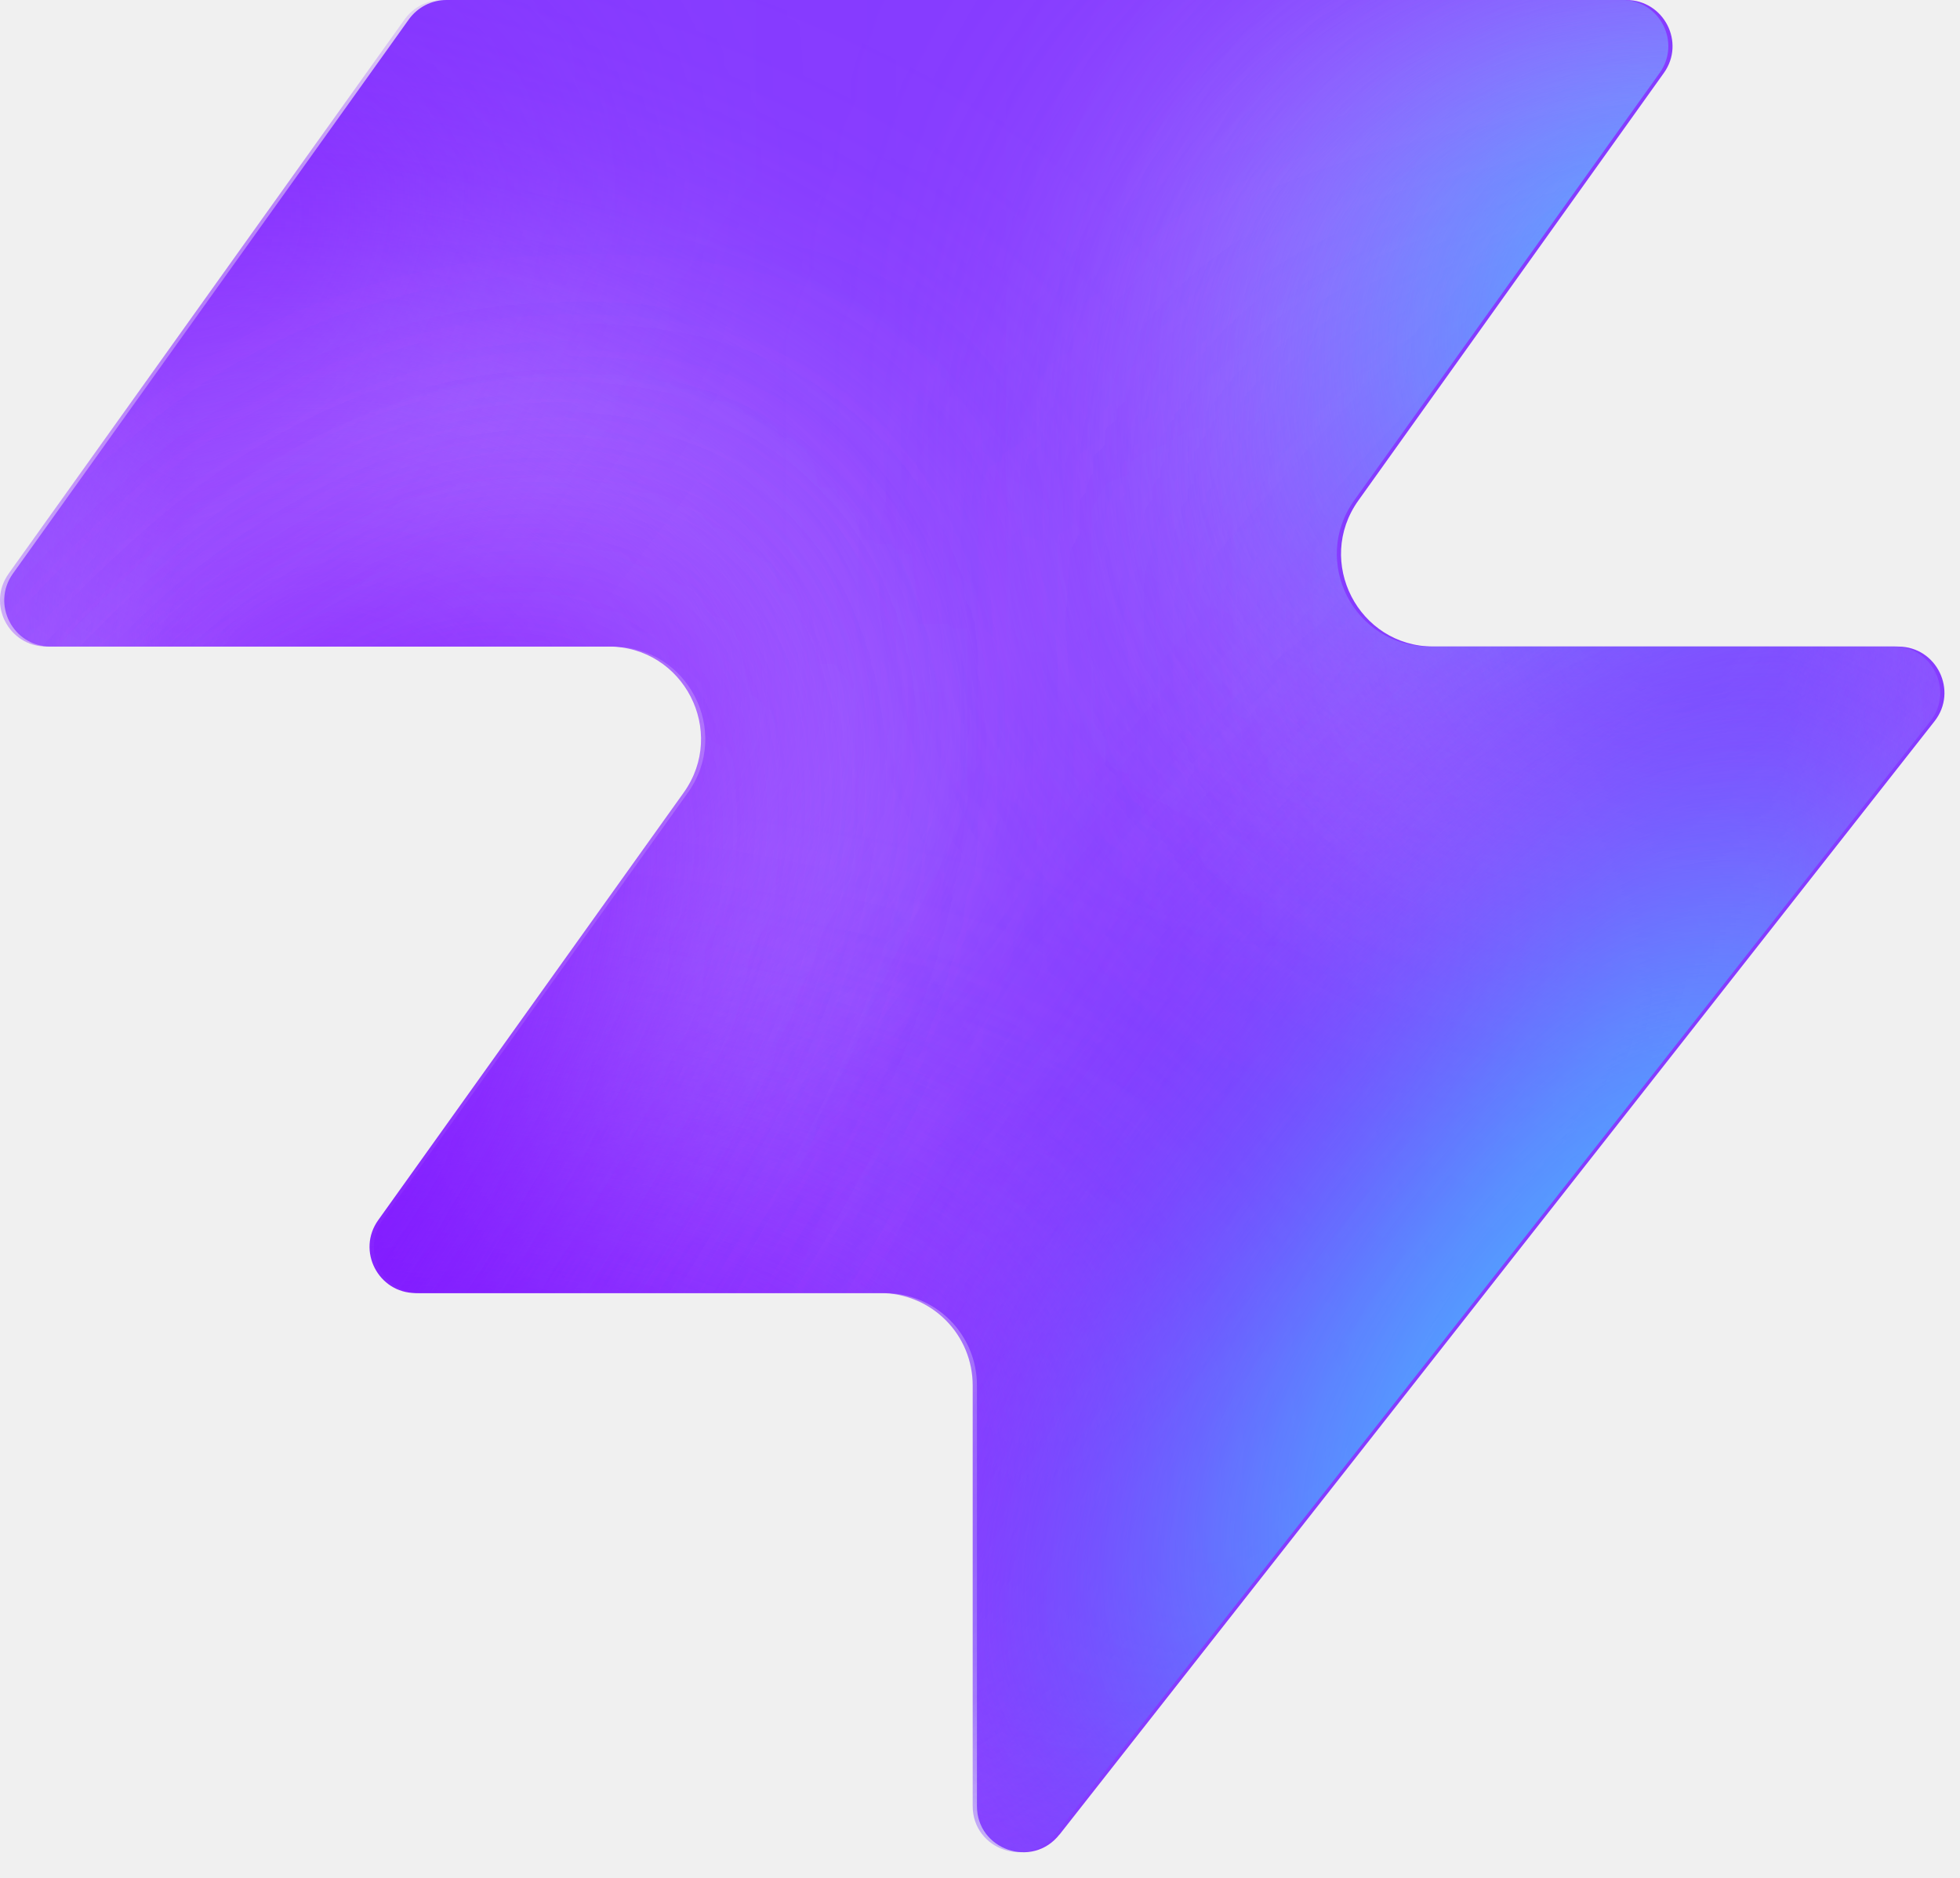
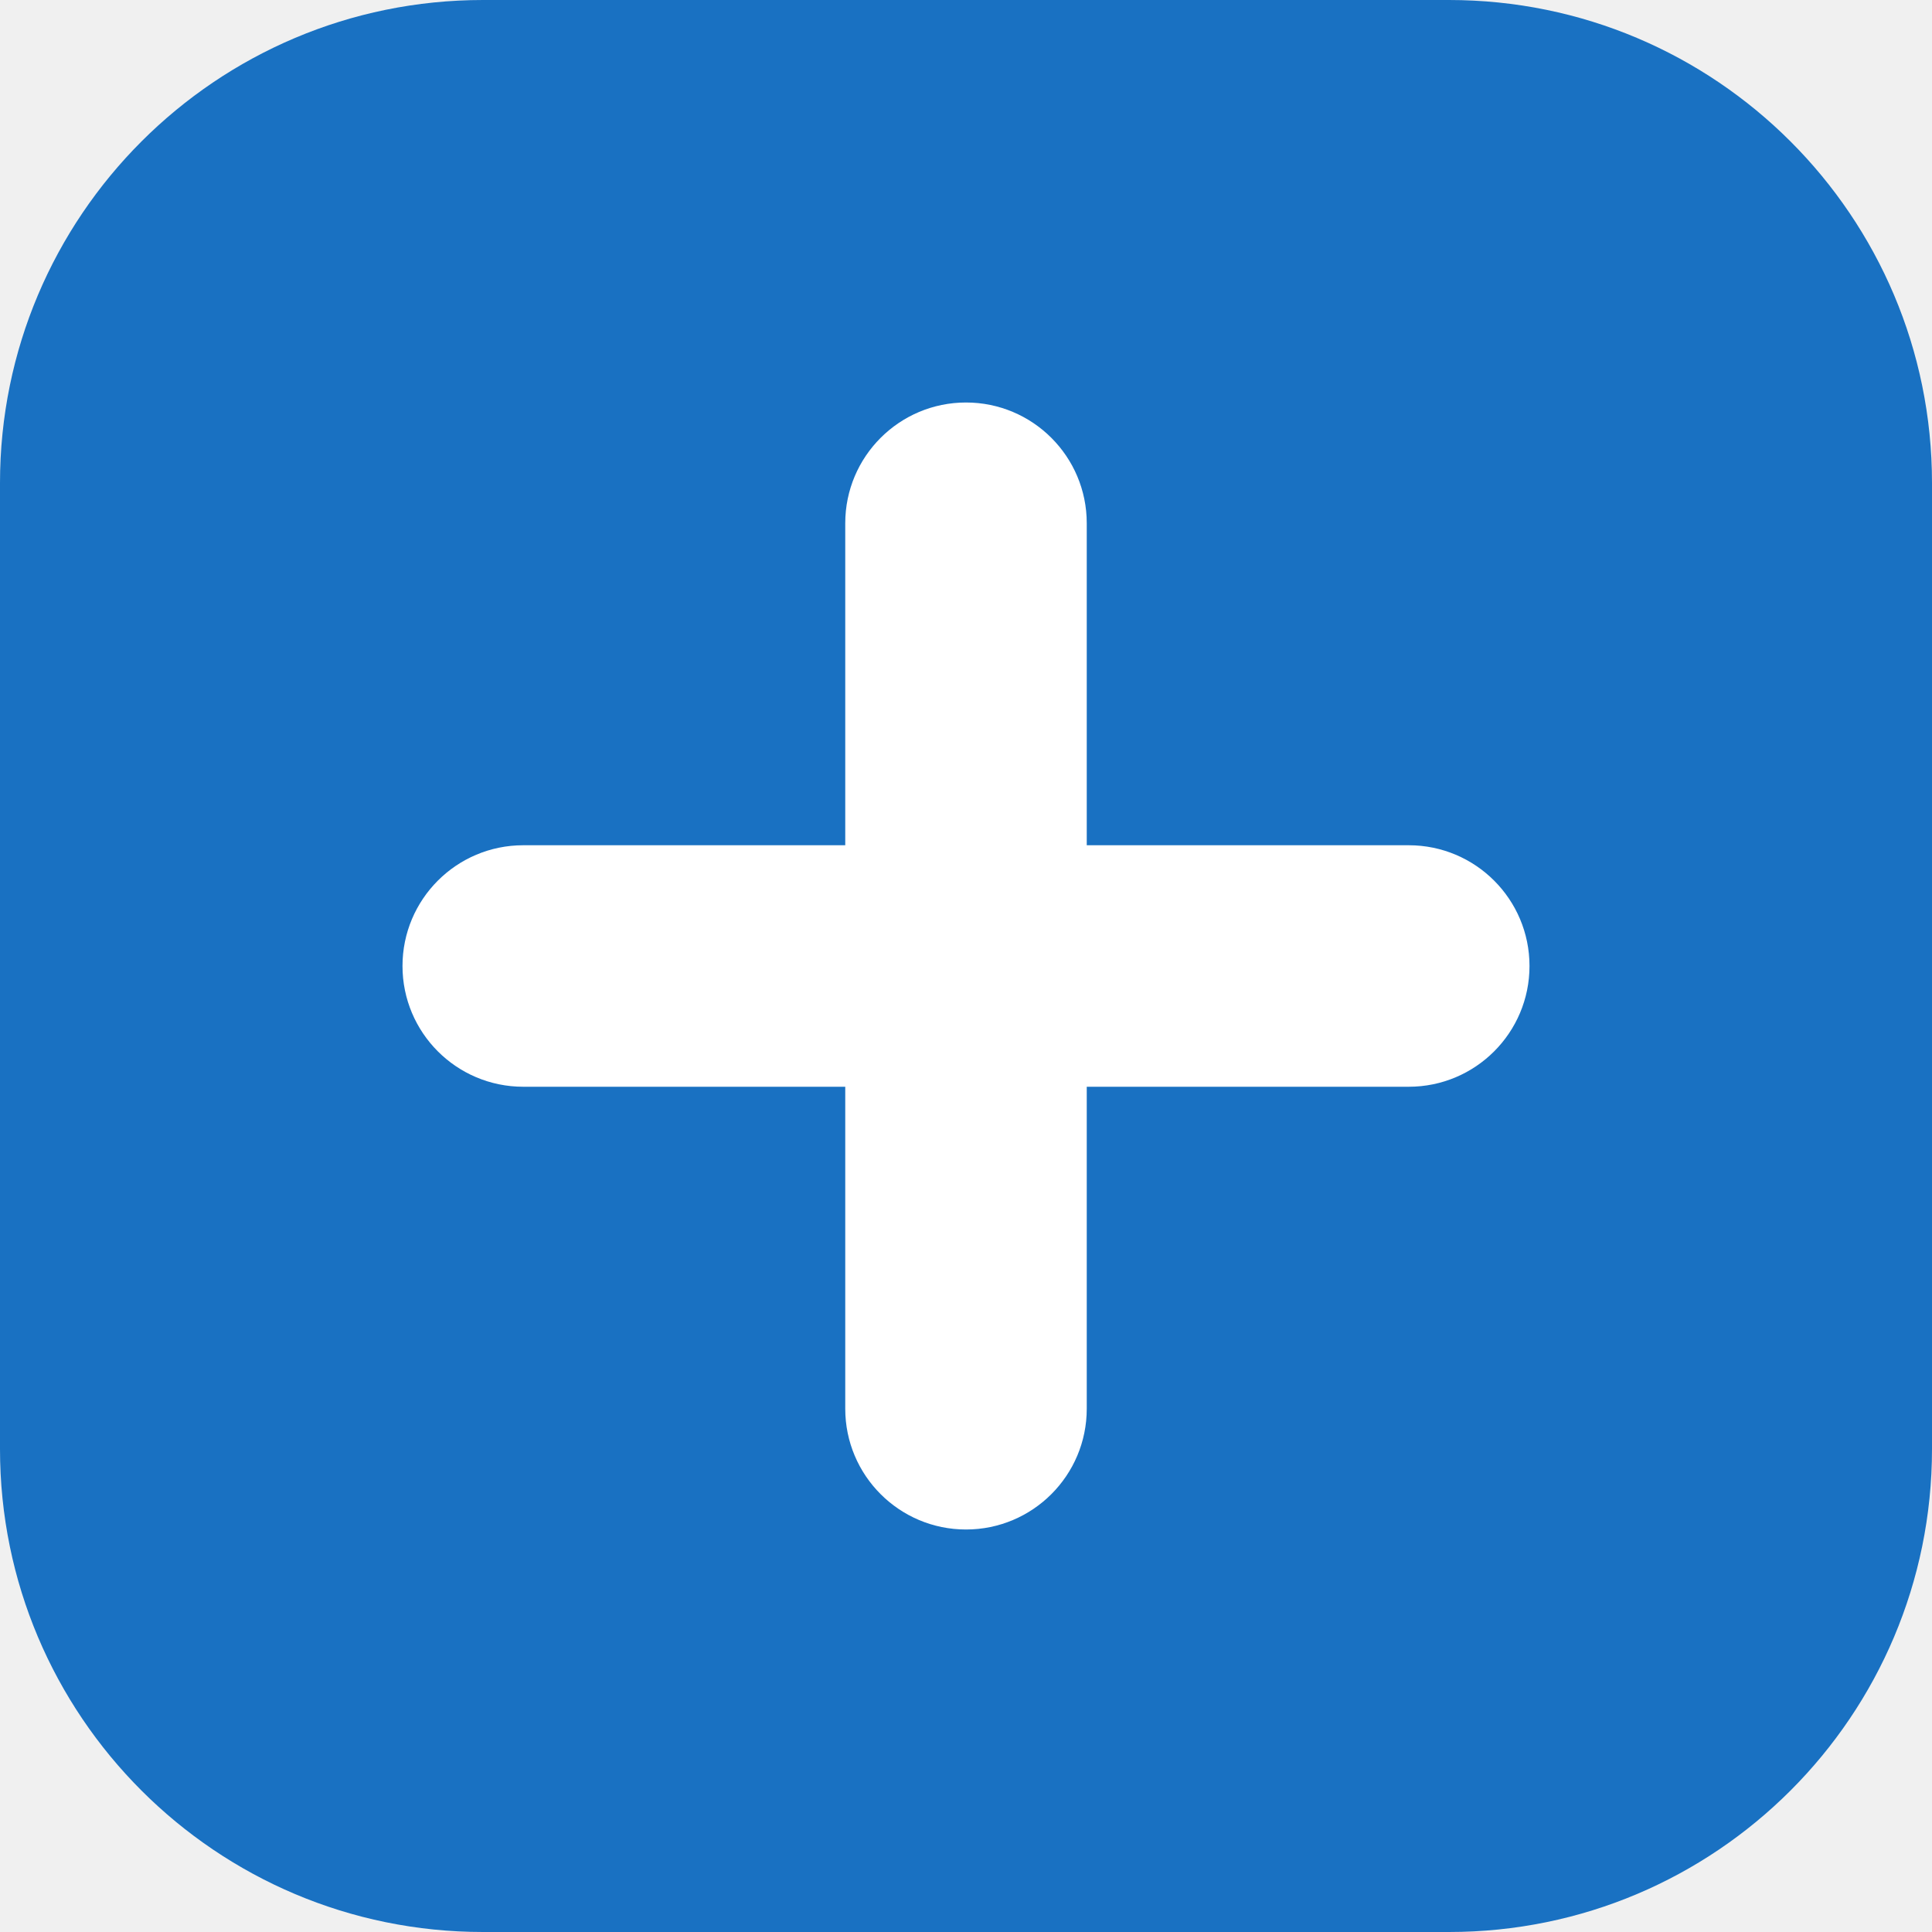
- <svg xmlns="http://www.w3.org/2000/svg" width="48" height="46" fill="none" viewBox="0 0 48 46">
-   <path fill="#863bff" d="M25.946 44.938c-.664.845-2.021.375-2.021-.698V33.937a2.26 2.26 0 0 0-2.262-2.262H10.287c-.92 0-1.456-1.04-.92-1.788l7.48-10.471c1.07-1.497 0-3.578-1.842-3.578H1.237c-.92 0-1.456-1.04-.92-1.788L10.013.474c.214-.297.556-.474.92-.474h28.894c.92 0 1.456 1.04.92 1.788l-7.48 10.471c-1.07 1.498 0 3.579 1.842 3.579h11.377c.943 0 1.473 1.088.89 1.83L25.947 44.94z" style="fill:#863bff;fill:color(display-p3 .525 .23 1);fill-opacity:1" />
-   <mask id="a" width="48" height="46" x="0" y="0" maskUnits="userSpaceOnUse" style="mask-type:alpha">
-     <path fill="#000" d="M25.842 44.938c-.664.844-2.021.375-2.021-.698V33.937a2.26 2.26 0 0 0-2.262-2.262H10.183c-.92 0-1.456-1.04-.92-1.788l7.48-10.471c1.07-1.498 0-3.579-1.842-3.579H1.133c-.92 0-1.456-1.04-.92-1.787L9.91.473c.214-.297.556-.474.92-.474h28.894c.92 0 1.456 1.04.92 1.788l-7.48 10.471c-1.07 1.498 0 3.578 1.842 3.578h11.377c.943 0 1.473 1.088.89 1.832L25.843 44.94z" style="fill:#000;fill-opacity:1" />
-   </mask>
-   <g mask="url(#a)">
-     <g filter="url(#b)">
-       <ellipse cx="5.508" cy="14.704" fill="#ede6ff" rx="5.508" ry="14.704" style="fill:#ede6ff;fill:color(display-p3 .927 .903 1);fill-opacity:1" transform="matrix(.00324 1 1 -.00324 -4.47 31.516)" />
-     </g>
-     <g filter="url(#c)">
-       <ellipse cx="10.399" cy="29.851" fill="#ede6ff" rx="10.399" ry="29.851" style="fill:#ede6ff;fill:color(display-p3 .927 .903 1);fill-opacity:1" transform="matrix(.00324 1 1 -.00324 -39.328 7.883)" />
-     </g>
-     <g filter="url(#d)">
-       <ellipse cx="5.508" cy="30.487" fill="#7e14ff" rx="5.508" ry="30.487" style="fill:#7e14ff;fill:color(display-p3 .492 .077 1);fill-opacity:1" transform="rotate(89.814 -25.913 -14.639)scale(1 -1)" />
-     </g>
-     <g filter="url(#e)">
-       <ellipse cx="5.508" cy="30.599" fill="#7e14ff" rx="5.508" ry="30.599" style="fill:#7e14ff;fill:color(display-p3 .492 .077 1);fill-opacity:1" transform="rotate(89.814 -32.644 -3.334)scale(1 -1)" />
-     </g>
-     <g filter="url(#f)">
-       <ellipse cx="5.508" cy="30.599" fill="#7e14ff" rx="5.508" ry="30.599" style="fill:#7e14ff;fill:color(display-p3 .492 .077 1);fill-opacity:1" transform="matrix(.00324 1 1 -.00324 -34.34 30.47)" />
-     </g>
-     <g filter="url(#g)">
-       <ellipse cx="14.072" cy="22.078" fill="#ede6ff" rx="14.072" ry="22.078" style="fill:#ede6ff;fill:color(display-p3 .927 .903 1);fill-opacity:1" transform="rotate(93.35 24.506 48.493)scale(-1 1)" />
-     </g>
-     <g filter="url(#h)">
-       <ellipse cx="3.47" cy="21.501" fill="#7e14ff" rx="3.47" ry="21.501" style="fill:#7e14ff;fill:color(display-p3 .492 .077 1);fill-opacity:1" transform="rotate(89.009 28.708 47.59)scale(-1 1)" />
-     </g>
-     <g filter="url(#i)">
-       <ellipse cx="3.47" cy="21.501" fill="#7e14ff" rx="3.47" ry="21.501" style="fill:#7e14ff;fill:color(display-p3 .492 .077 1);fill-opacity:1" transform="rotate(89.009 28.708 47.59)scale(-1 1)" />
-     </g>
-     <g filter="url(#j)">
-       <ellipse cx=".387" cy="8.972" fill="#7e14ff" rx="4.407" ry="29.108" style="fill:#7e14ff;fill:color(display-p3 .492 .077 1);fill-opacity:1" transform="rotate(39.51 .387 8.972)" />
-     </g>
-     <g filter="url(#k)">
-       <ellipse cx="47.523" cy="-6.092" fill="#7e14ff" rx="4.407" ry="29.108" style="fill:#7e14ff;fill:color(display-p3 .492 .077 1);fill-opacity:1" transform="rotate(37.892 47.523 -6.092)" />
-     </g>
-     <g filter="url(#l)">
-       <ellipse cx="41.412" cy="6.333" fill="#47bfff" rx="5.971" ry="9.665" style="fill:#47bfff;fill:color(display-p3 .28 .748 1);fill-opacity:1" transform="rotate(37.892 41.412 6.333)" />
-     </g>
-     <g filter="url(#m)">
-       <ellipse cx="-1.879" cy="38.332" fill="#7e14ff" rx="4.407" ry="29.108" style="fill:#7e14ff;fill:color(display-p3 .492 .077 1);fill-opacity:1" transform="rotate(37.892 -1.88 38.332)" />
-     </g>
-     <g filter="url(#n)">
-       <ellipse cx="-1.879" cy="38.332" fill="#7e14ff" rx="4.407" ry="29.108" style="fill:#7e14ff;fill:color(display-p3 .492 .077 1);fill-opacity:1" transform="rotate(37.892 -1.88 38.332)" />
-     </g>
-     <g filter="url(#o)">
-       <ellipse cx="35.651" cy="29.907" fill="#7e14ff" rx="4.407" ry="29.108" style="fill:#7e14ff;fill:color(display-p3 .492 .077 1);fill-opacity:1" transform="rotate(37.892 35.651 29.907)" />
-     </g>
-     <g filter="url(#p)">
-       <ellipse cx="38.418" cy="32.4" fill="#47bfff" rx="5.971" ry="15.297" style="fill:#47bfff;fill:color(display-p3 .28 .748 1);fill-opacity:1" transform="rotate(37.892 38.418 32.4)" />
-     </g>
-   </g>
-   <defs>
-     <filter id="b" width="60.045" height="41.654" x="-19.77" y="16.149" color-interpolation-filters="sRGB" filterUnits="userSpaceOnUse">
-       <feFlood flood-opacity="0" result="BackgroundImageFix" />
-       <feBlend in="SourceGraphic" in2="BackgroundImageFix" result="shape" />
-       <feGaussianBlur result="effect1_foregroundBlur_2002_17158" stdDeviation="7.659" />
-     </filter>
-     <filter id="c" width="90.34" height="51.437" x="-54.613" y="-7.533" color-interpolation-filters="sRGB" filterUnits="userSpaceOnUse">
-       <feFlood flood-opacity="0" result="BackgroundImageFix" />
-       <feBlend in="SourceGraphic" in2="BackgroundImageFix" result="shape" />
-       <feGaussianBlur result="effect1_foregroundBlur_2002_17158" stdDeviation="7.659" />
-     </filter>
-     <filter id="d" width="79.355" height="29.4" x="-49.64" y="2.03" color-interpolation-filters="sRGB" filterUnits="userSpaceOnUse">
-       <feFlood flood-opacity="0" result="BackgroundImageFix" />
-       <feBlend in="SourceGraphic" in2="BackgroundImageFix" result="shape" />
-       <feGaussianBlur result="effect1_foregroundBlur_2002_17158" stdDeviation="4.596" />
-     </filter>
-     <filter id="e" width="79.579" height="29.4" x="-45.045" y="20.029" color-interpolation-filters="sRGB" filterUnits="userSpaceOnUse">
-       <feFlood flood-opacity="0" result="BackgroundImageFix" />
-       <feBlend in="SourceGraphic" in2="BackgroundImageFix" result="shape" />
-       <feGaussianBlur result="effect1_foregroundBlur_2002_17158" stdDeviation="4.596" />
-     </filter>
-     <filter id="f" width="79.579" height="29.4" x="-43.513" y="21.178" color-interpolation-filters="sRGB" filterUnits="userSpaceOnUse">
-       <feFlood flood-opacity="0" result="BackgroundImageFix" />
-       <feBlend in="SourceGraphic" in2="BackgroundImageFix" result="shape" />
-       <feGaussianBlur result="effect1_foregroundBlur_2002_17158" stdDeviation="4.596" />
-     </filter>
-     <filter id="g" width="74.749" height="58.852" x="15.756" y="-17.901" color-interpolation-filters="sRGB" filterUnits="userSpaceOnUse">
-       <feFlood flood-opacity="0" result="BackgroundImageFix" />
-       <feBlend in="SourceGraphic" in2="BackgroundImageFix" result="shape" />
-       <feGaussianBlur result="effect1_foregroundBlur_2002_17158" stdDeviation="7.659" />
-     </filter>
-     <filter id="h" width="61.377" height="25.362" x="23.548" y="2.284" color-interpolation-filters="sRGB" filterUnits="userSpaceOnUse">
-       <feFlood flood-opacity="0" result="BackgroundImageFix" />
-       <feBlend in="SourceGraphic" in2="BackgroundImageFix" result="shape" />
-       <feGaussianBlur result="effect1_foregroundBlur_2002_17158" stdDeviation="4.596" />
-     </filter>
-     <filter id="i" width="61.377" height="25.362" x="23.548" y="2.284" color-interpolation-filters="sRGB" filterUnits="userSpaceOnUse">
-       <feFlood flood-opacity="0" result="BackgroundImageFix" />
-       <feBlend in="SourceGraphic" in2="BackgroundImageFix" result="shape" />
-       <feGaussianBlur result="effect1_foregroundBlur_2002_17158" stdDeviation="4.596" />
-     </filter>
-     <filter id="j" width="56.045" height="63.649" x="-27.636" y="-22.853" color-interpolation-filters="sRGB" filterUnits="userSpaceOnUse">
-       <feFlood flood-opacity="0" result="BackgroundImageFix" />
-       <feBlend in="SourceGraphic" in2="BackgroundImageFix" result="shape" />
-       <feGaussianBlur result="effect1_foregroundBlur_2002_17158" stdDeviation="4.596" />
-     </filter>
-     <filter id="k" width="54.814" height="64.646" x="20.116" y="-38.415" color-interpolation-filters="sRGB" filterUnits="userSpaceOnUse">
-       <feFlood flood-opacity="0" result="BackgroundImageFix" />
-       <feBlend in="SourceGraphic" in2="BackgroundImageFix" result="shape" />
-       <feGaussianBlur result="effect1_foregroundBlur_2002_17158" stdDeviation="4.596" />
-     </filter>
-     <filter id="l" width="33.541" height="35.313" x="24.641" y="-11.323" color-interpolation-filters="sRGB" filterUnits="userSpaceOnUse">
-       <feFlood flood-opacity="0" result="BackgroundImageFix" />
-       <feBlend in="SourceGraphic" in2="BackgroundImageFix" result="shape" />
-       <feGaussianBlur result="effect1_foregroundBlur_2002_17158" stdDeviation="4.596" />
-     </filter>
-     <filter id="m" width="54.814" height="64.646" x="-29.286" y="6.009" color-interpolation-filters="sRGB" filterUnits="userSpaceOnUse">
-       <feFlood flood-opacity="0" result="BackgroundImageFix" />
-       <feBlend in="SourceGraphic" in2="BackgroundImageFix" result="shape" />
-       <feGaussianBlur result="effect1_foregroundBlur_2002_17158" stdDeviation="4.596" />
-     </filter>
-     <filter id="n" width="54.814" height="64.646" x="-29.286" y="6.009" color-interpolation-filters="sRGB" filterUnits="userSpaceOnUse">
-       <feFlood flood-opacity="0" result="BackgroundImageFix" />
-       <feBlend in="SourceGraphic" in2="BackgroundImageFix" result="shape" />
-       <feGaussianBlur result="effect1_foregroundBlur_2002_17158" stdDeviation="4.596" />
-     </filter>
-     <filter id="o" width="54.814" height="64.646" x="8.244" y="-2.416" color-interpolation-filters="sRGB" filterUnits="userSpaceOnUse">
-       <feFlood flood-opacity="0" result="BackgroundImageFix" />
-       <feBlend in="SourceGraphic" in2="BackgroundImageFix" result="shape" />
-       <feGaussianBlur result="effect1_foregroundBlur_2002_17158" stdDeviation="4.596" />
-     </filter>
-     <filter id="p" width="39.409" height="43.623" x="18.713" y="10.588" color-interpolation-filters="sRGB" filterUnits="userSpaceOnUse">
-       <feFlood flood-opacity="0" result="BackgroundImageFix" />
-       <feBlend in="SourceGraphic" in2="BackgroundImageFix" result="shape" />
-       <feGaussianBlur result="effect1_foregroundBlur_2002_17158" stdDeviation="4.596" />
-     </filter>
-   </defs>
+ <svg xmlns="http://www.w3.org/2000/svg" viewBox="0 0 48 48">
+   <rect width="48" height="48" rx="12" fill="#1971c2" />
+   <path d="M24 10a3 3 0 0 1 3 3v8h8a3 3 0 0 1 0 6h-8v8a3 3 0 0 1-6 0v-8h-8a3 3 0 0 1 0-6h8v-8a3 3 0 0 1 3-3Z" fill="#ffffff" />
</svg>
